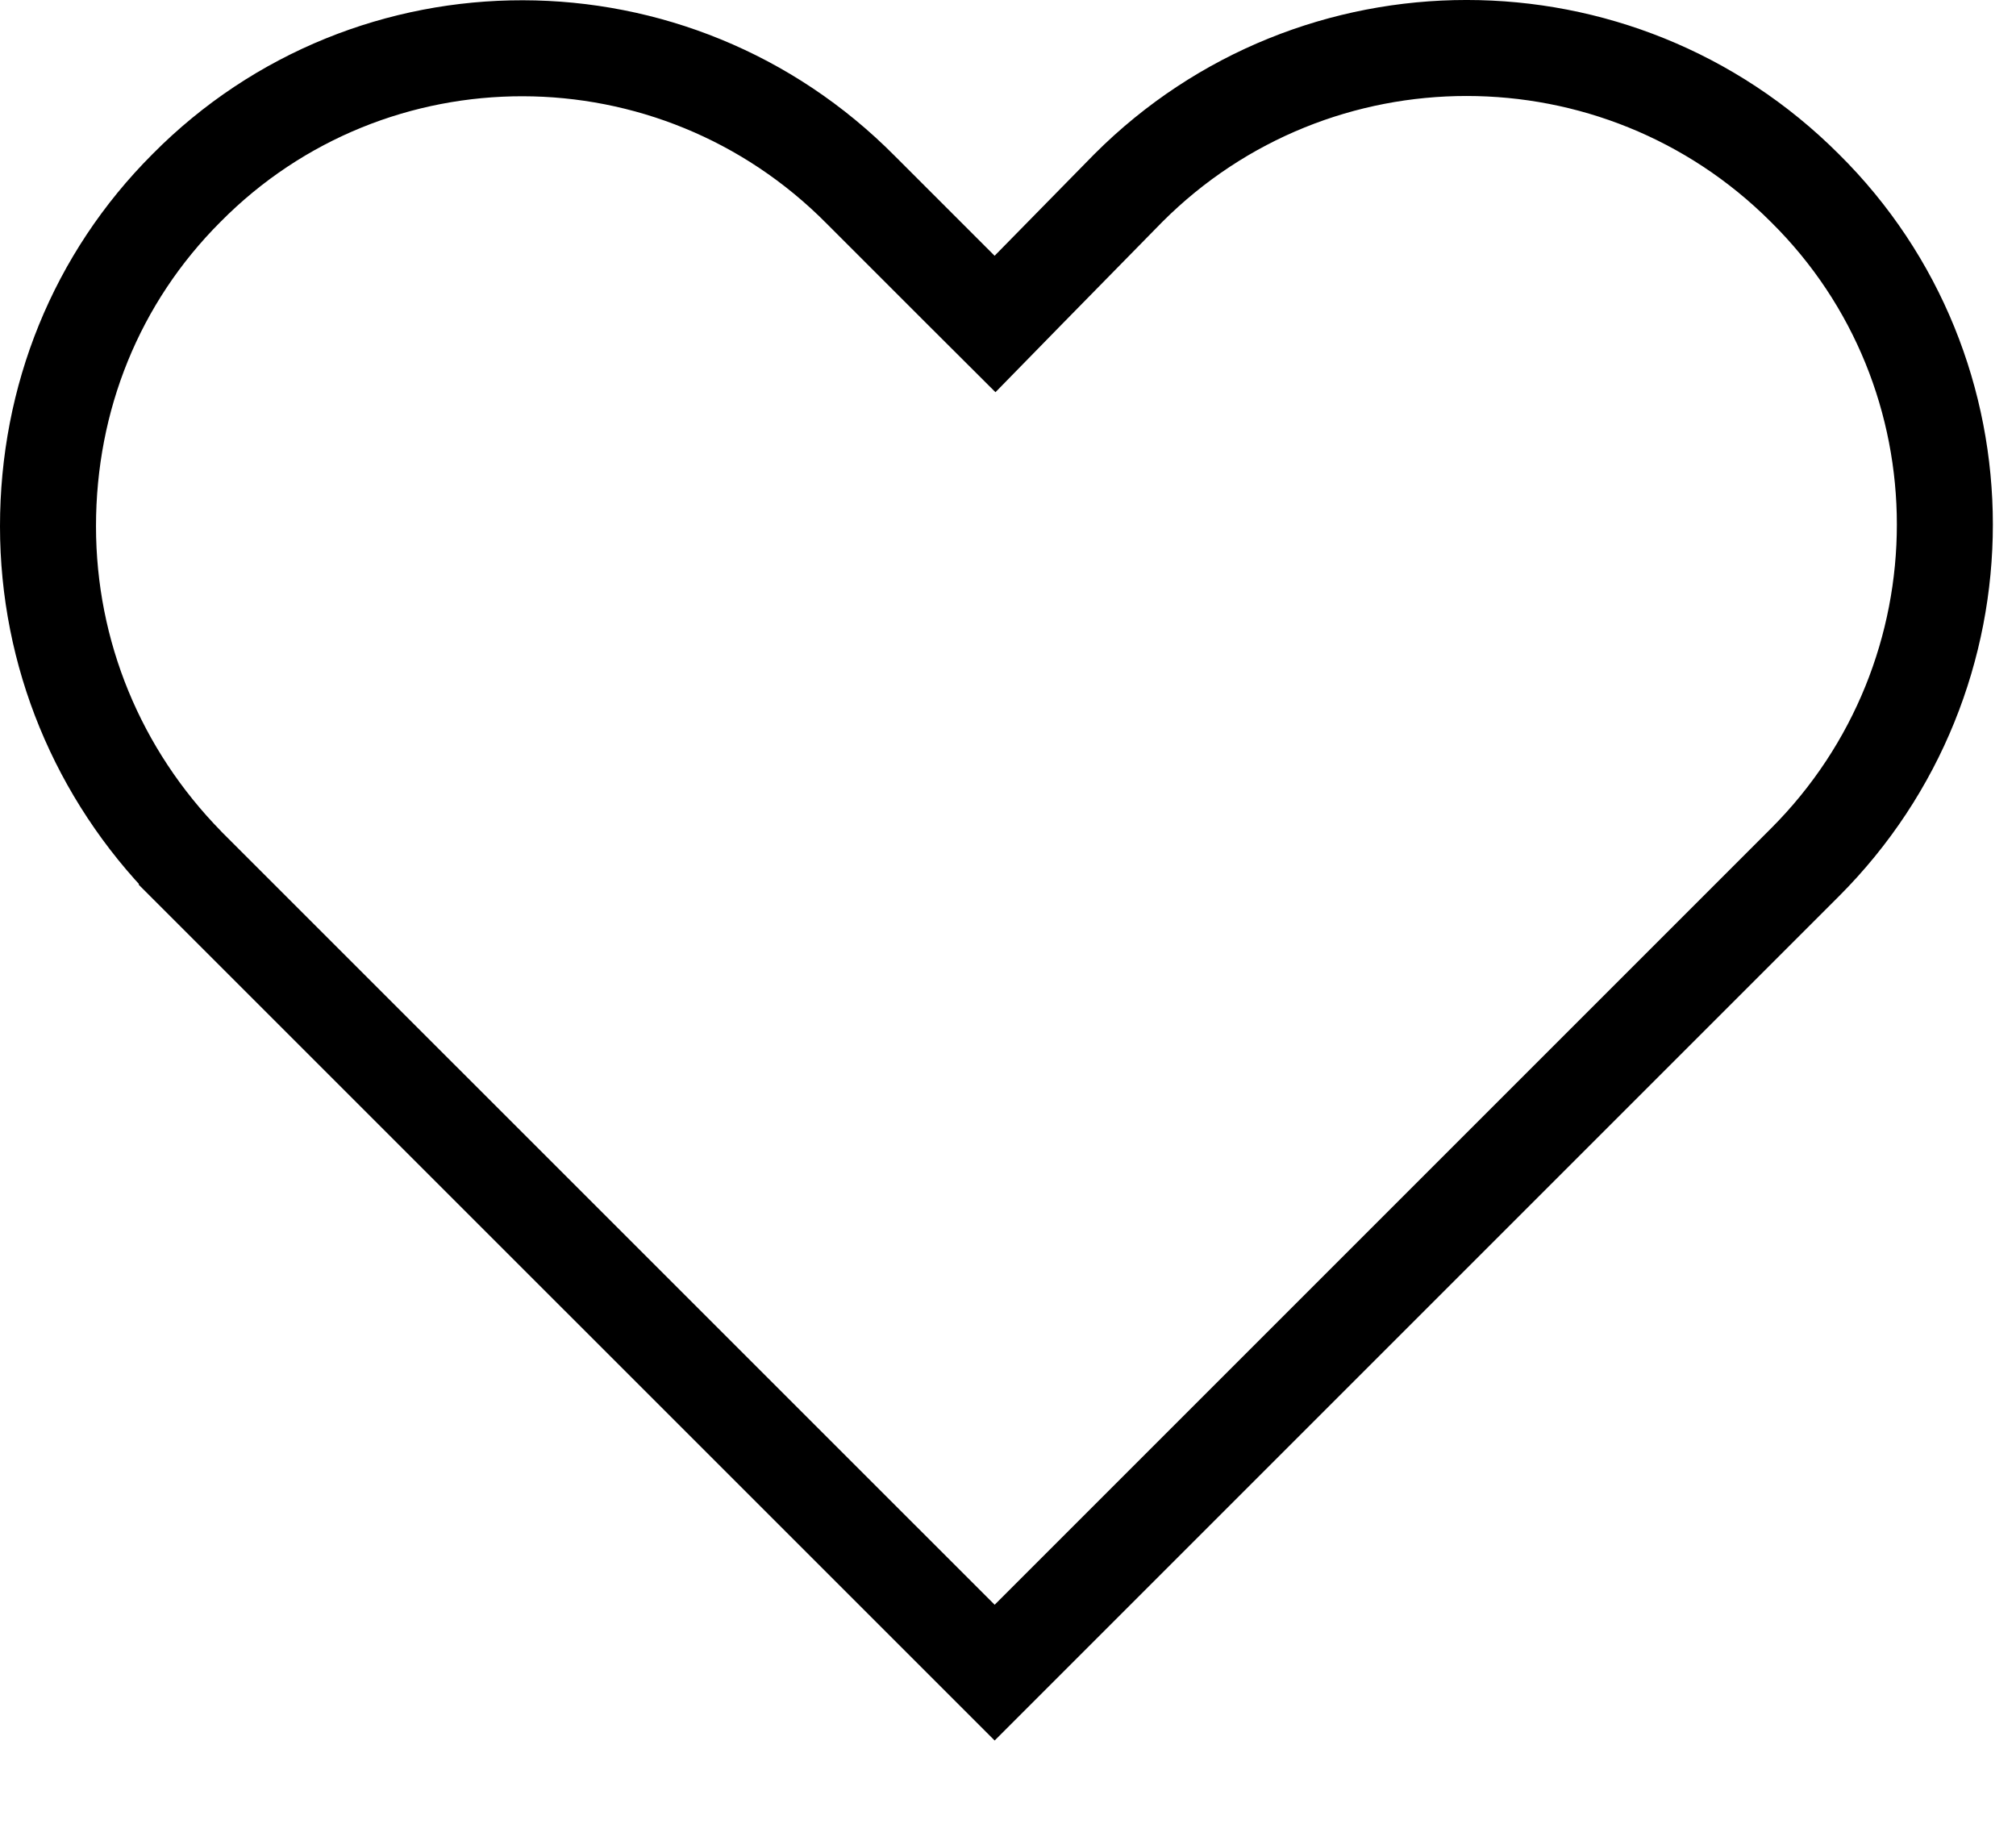
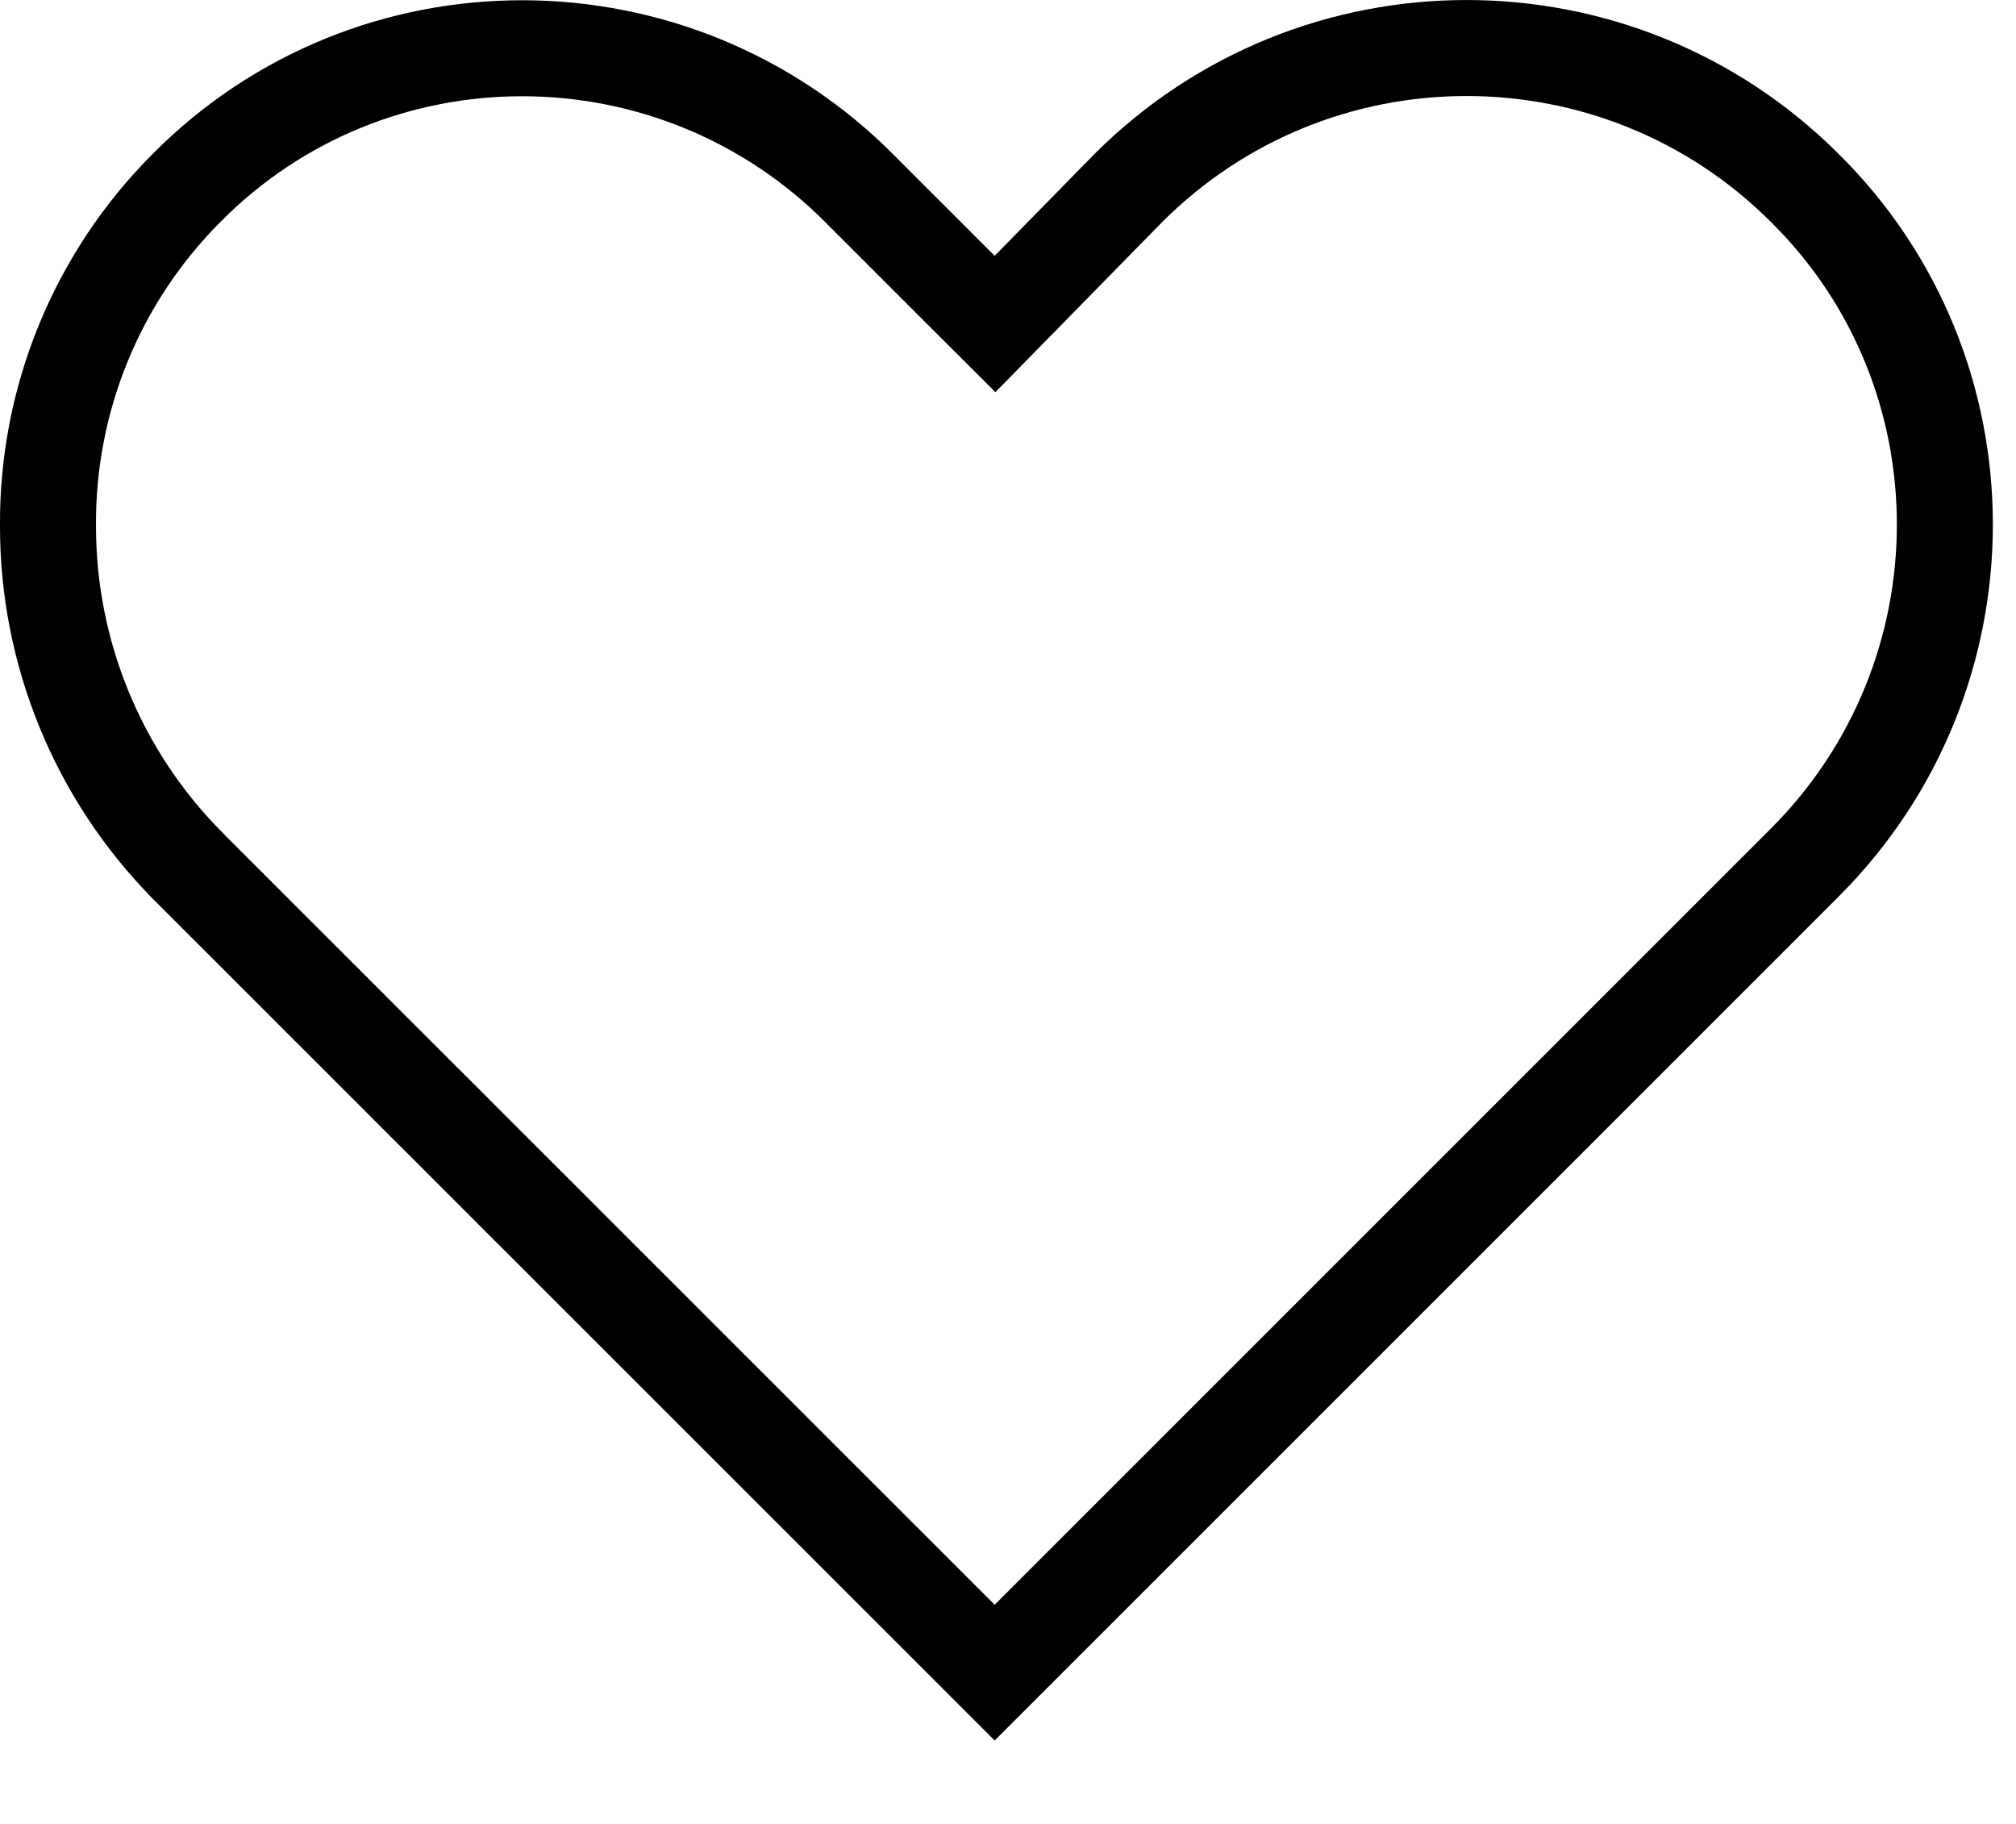
- <svg xmlns="http://www.w3.org/2000/svg" width="21" height="19" viewBox="0 0 21 19" fill="none">
-   <path d="M18.8 1.958L18.802 1.96C20.744 3.882 20.746 7.039 18.8 8.985L10.361 17.424L1.946 9.01C1.946 9.009 1.945 9.008 1.945 9.008C1.019 8.062 0.5 6.811 0.5 5.482C0.5 4.149 1.001 2.9 1.943 1.958L1.943 1.958L1.944 1.957C3.866 0.016 7.022 0.013 8.967 1.978L8.969 1.98L10.007 3.018L10.365 3.375L10.718 3.014L11.755 1.957C13.699 0.014 16.856 0.014 18.8 1.958Z" stroke="black" />
+ <svg xmlns="http://www.w3.org/2000/svg" width="21" height="19" fill="none">
+   <path d="M18.8 1.958l.002.002c1.942 1.922 1.944 5.079-.002 7.025l-8.439 8.439L1.946 9.01l-.001-.002A5.019 5.019 0 01.5 5.482a4.93 4.93 0 011.443-3.524h0l.001-.001C3.866.016 7.022.013 8.967 1.977l.002.003 1.038 1.038.358.357.353-.36 1.037-1.058a4.986 4.986 0 017.045.001z" stroke="#000" />
</svg>
